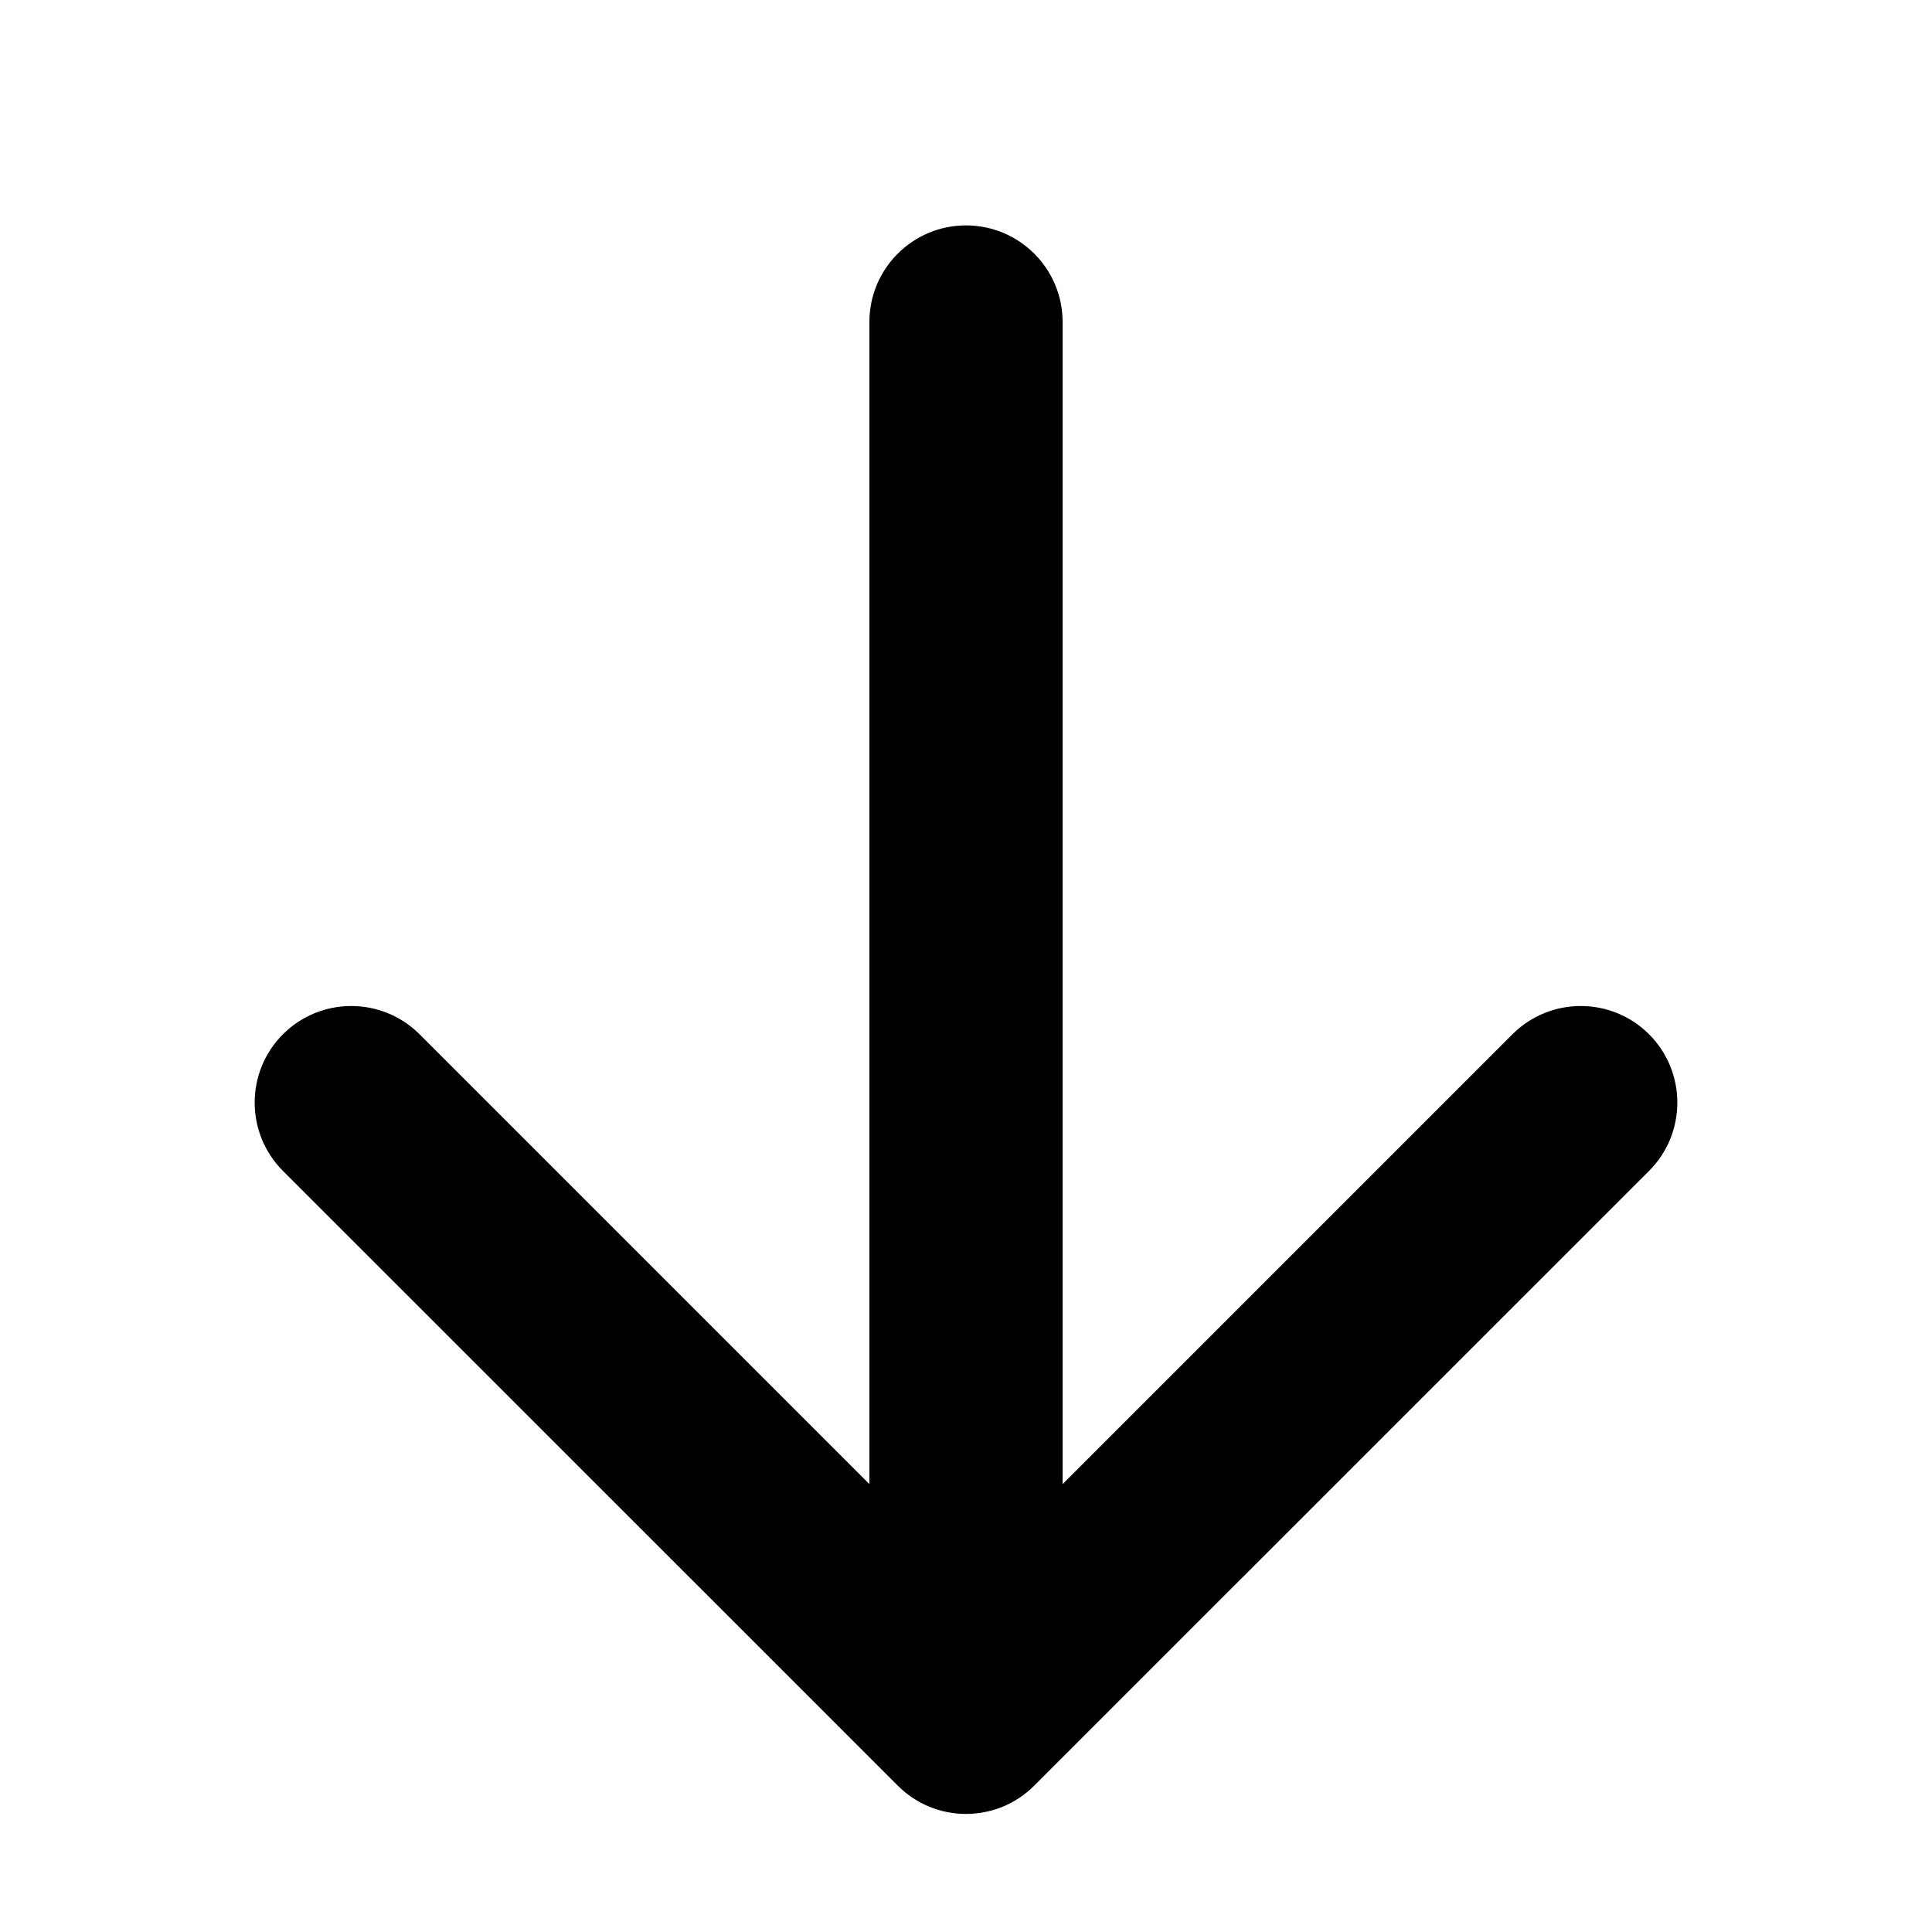
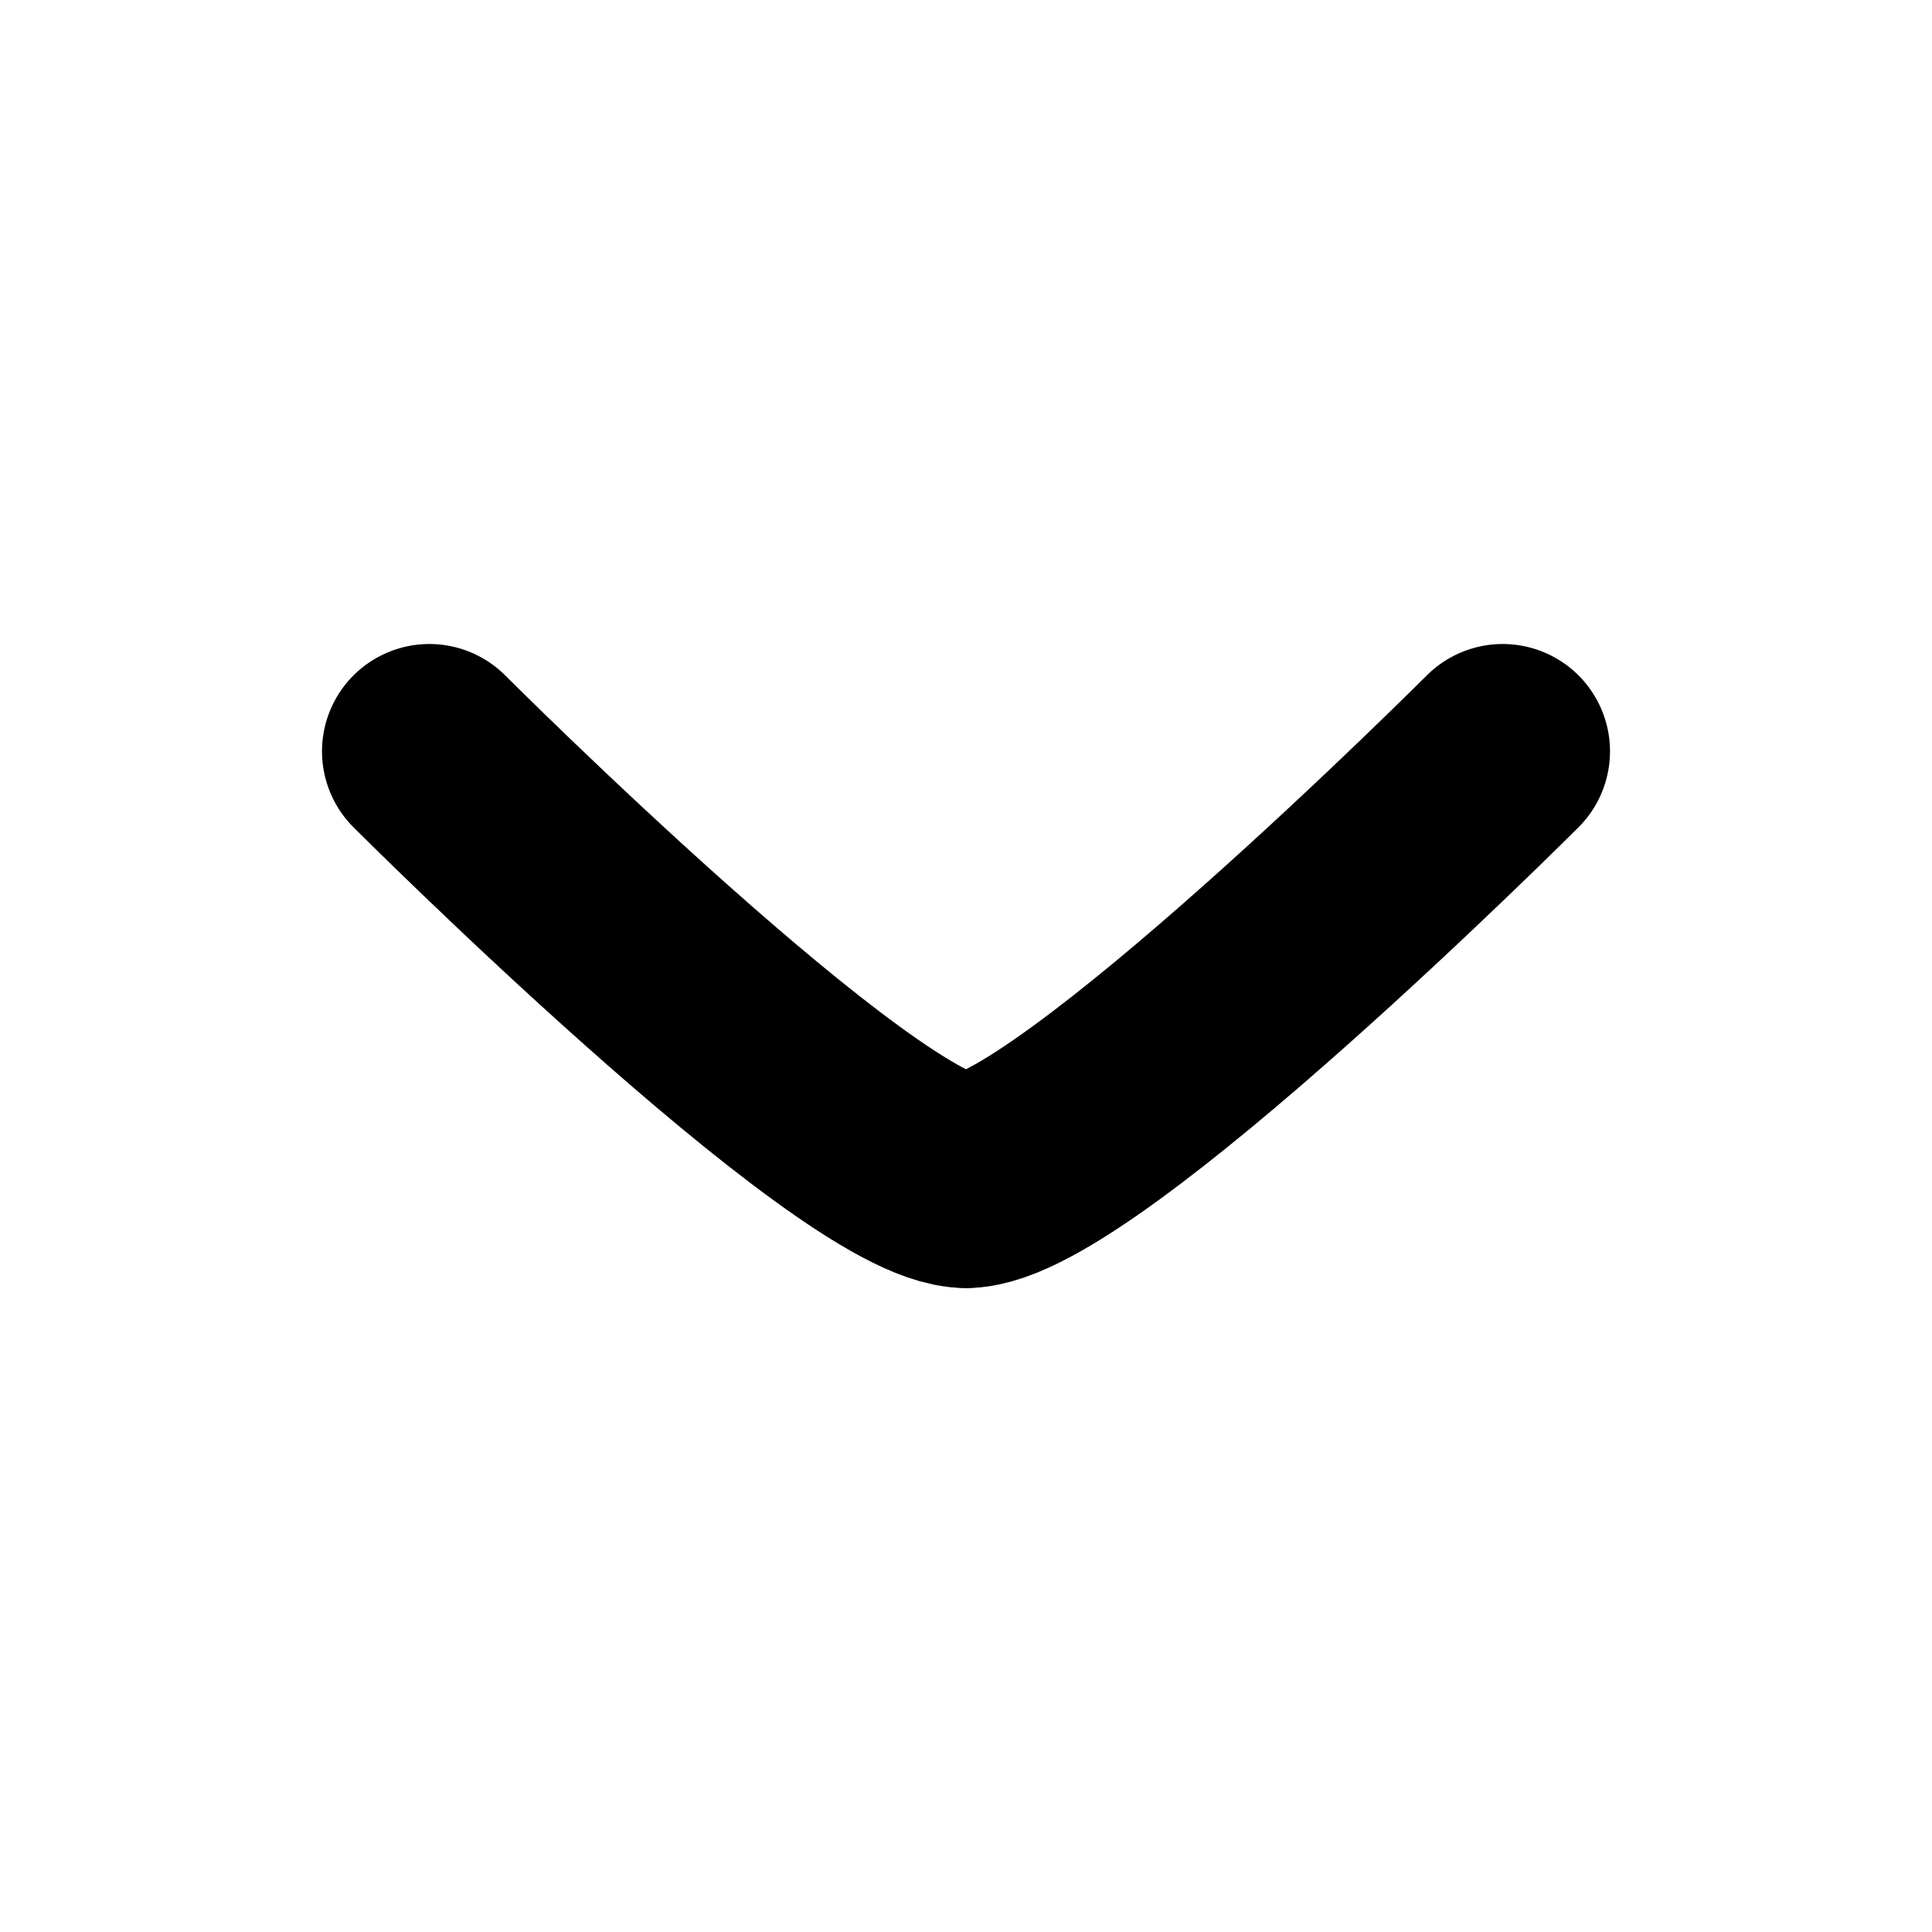
<svg xmlns="http://www.w3.org/2000/svg" width="18" height="18" viewBox="0 0 18 18" fill="none">
-   <path d="M9.9 3C9.9 2.503 9.497 2.1 9 2.1C8.503 2.1 8.1 2.503 8.1 3L9.9 3ZM8.364 16.636C8.715 16.988 9.285 16.988 9.636 16.636L15.364 10.909C15.715 10.557 15.715 9.988 15.364 9.636C15.012 9.285 14.443 9.285 14.091 9.636L9 14.727L3.909 9.636C3.557 9.285 2.988 9.285 2.636 9.636C2.285 9.988 2.285 10.557 2.636 10.909L8.364 16.636ZM8.1 3L8.1 16L9.9 16L9.9 3L8.1 3Z" fill="black" />
+   <path d="M4 7C4 7 8 11 9 11C10 11 14 7 14 7" stroke="currentColor" stroke-width="2" stroke-linecap="round" stroke-linejoin="round" />
+   <circle cx="9" cy="11" r="1" fill="currentColor" />
</svg>
